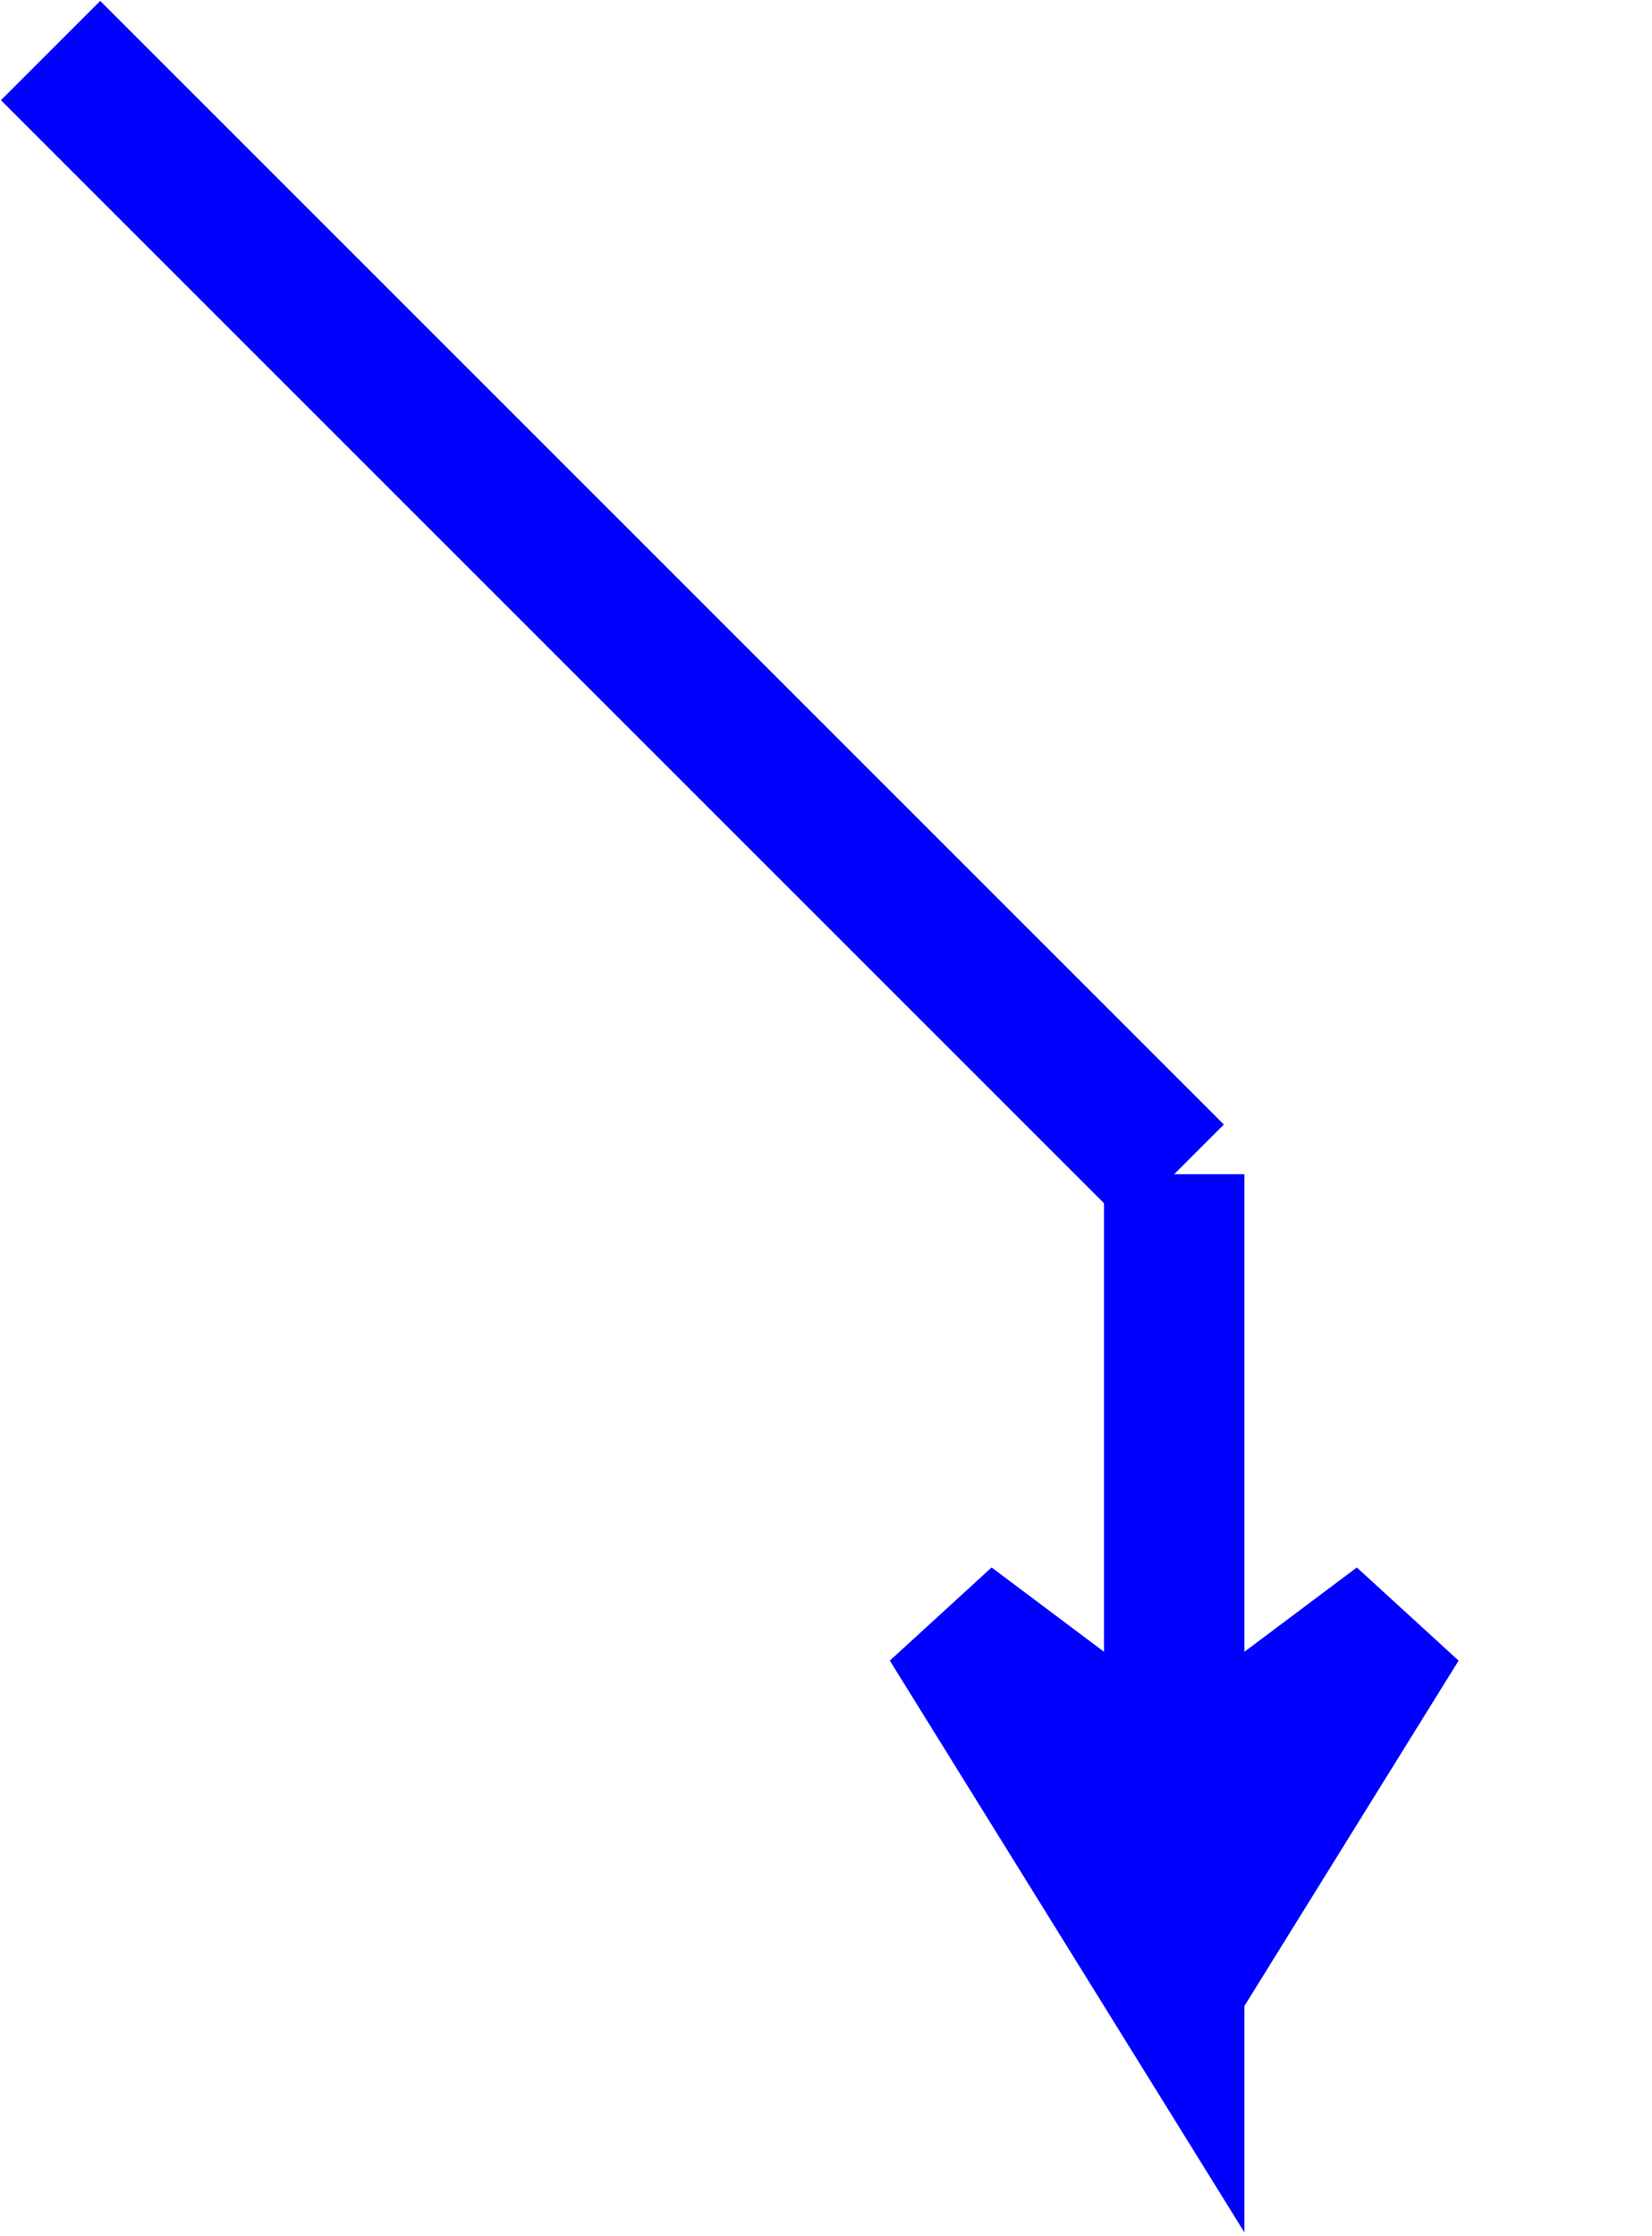
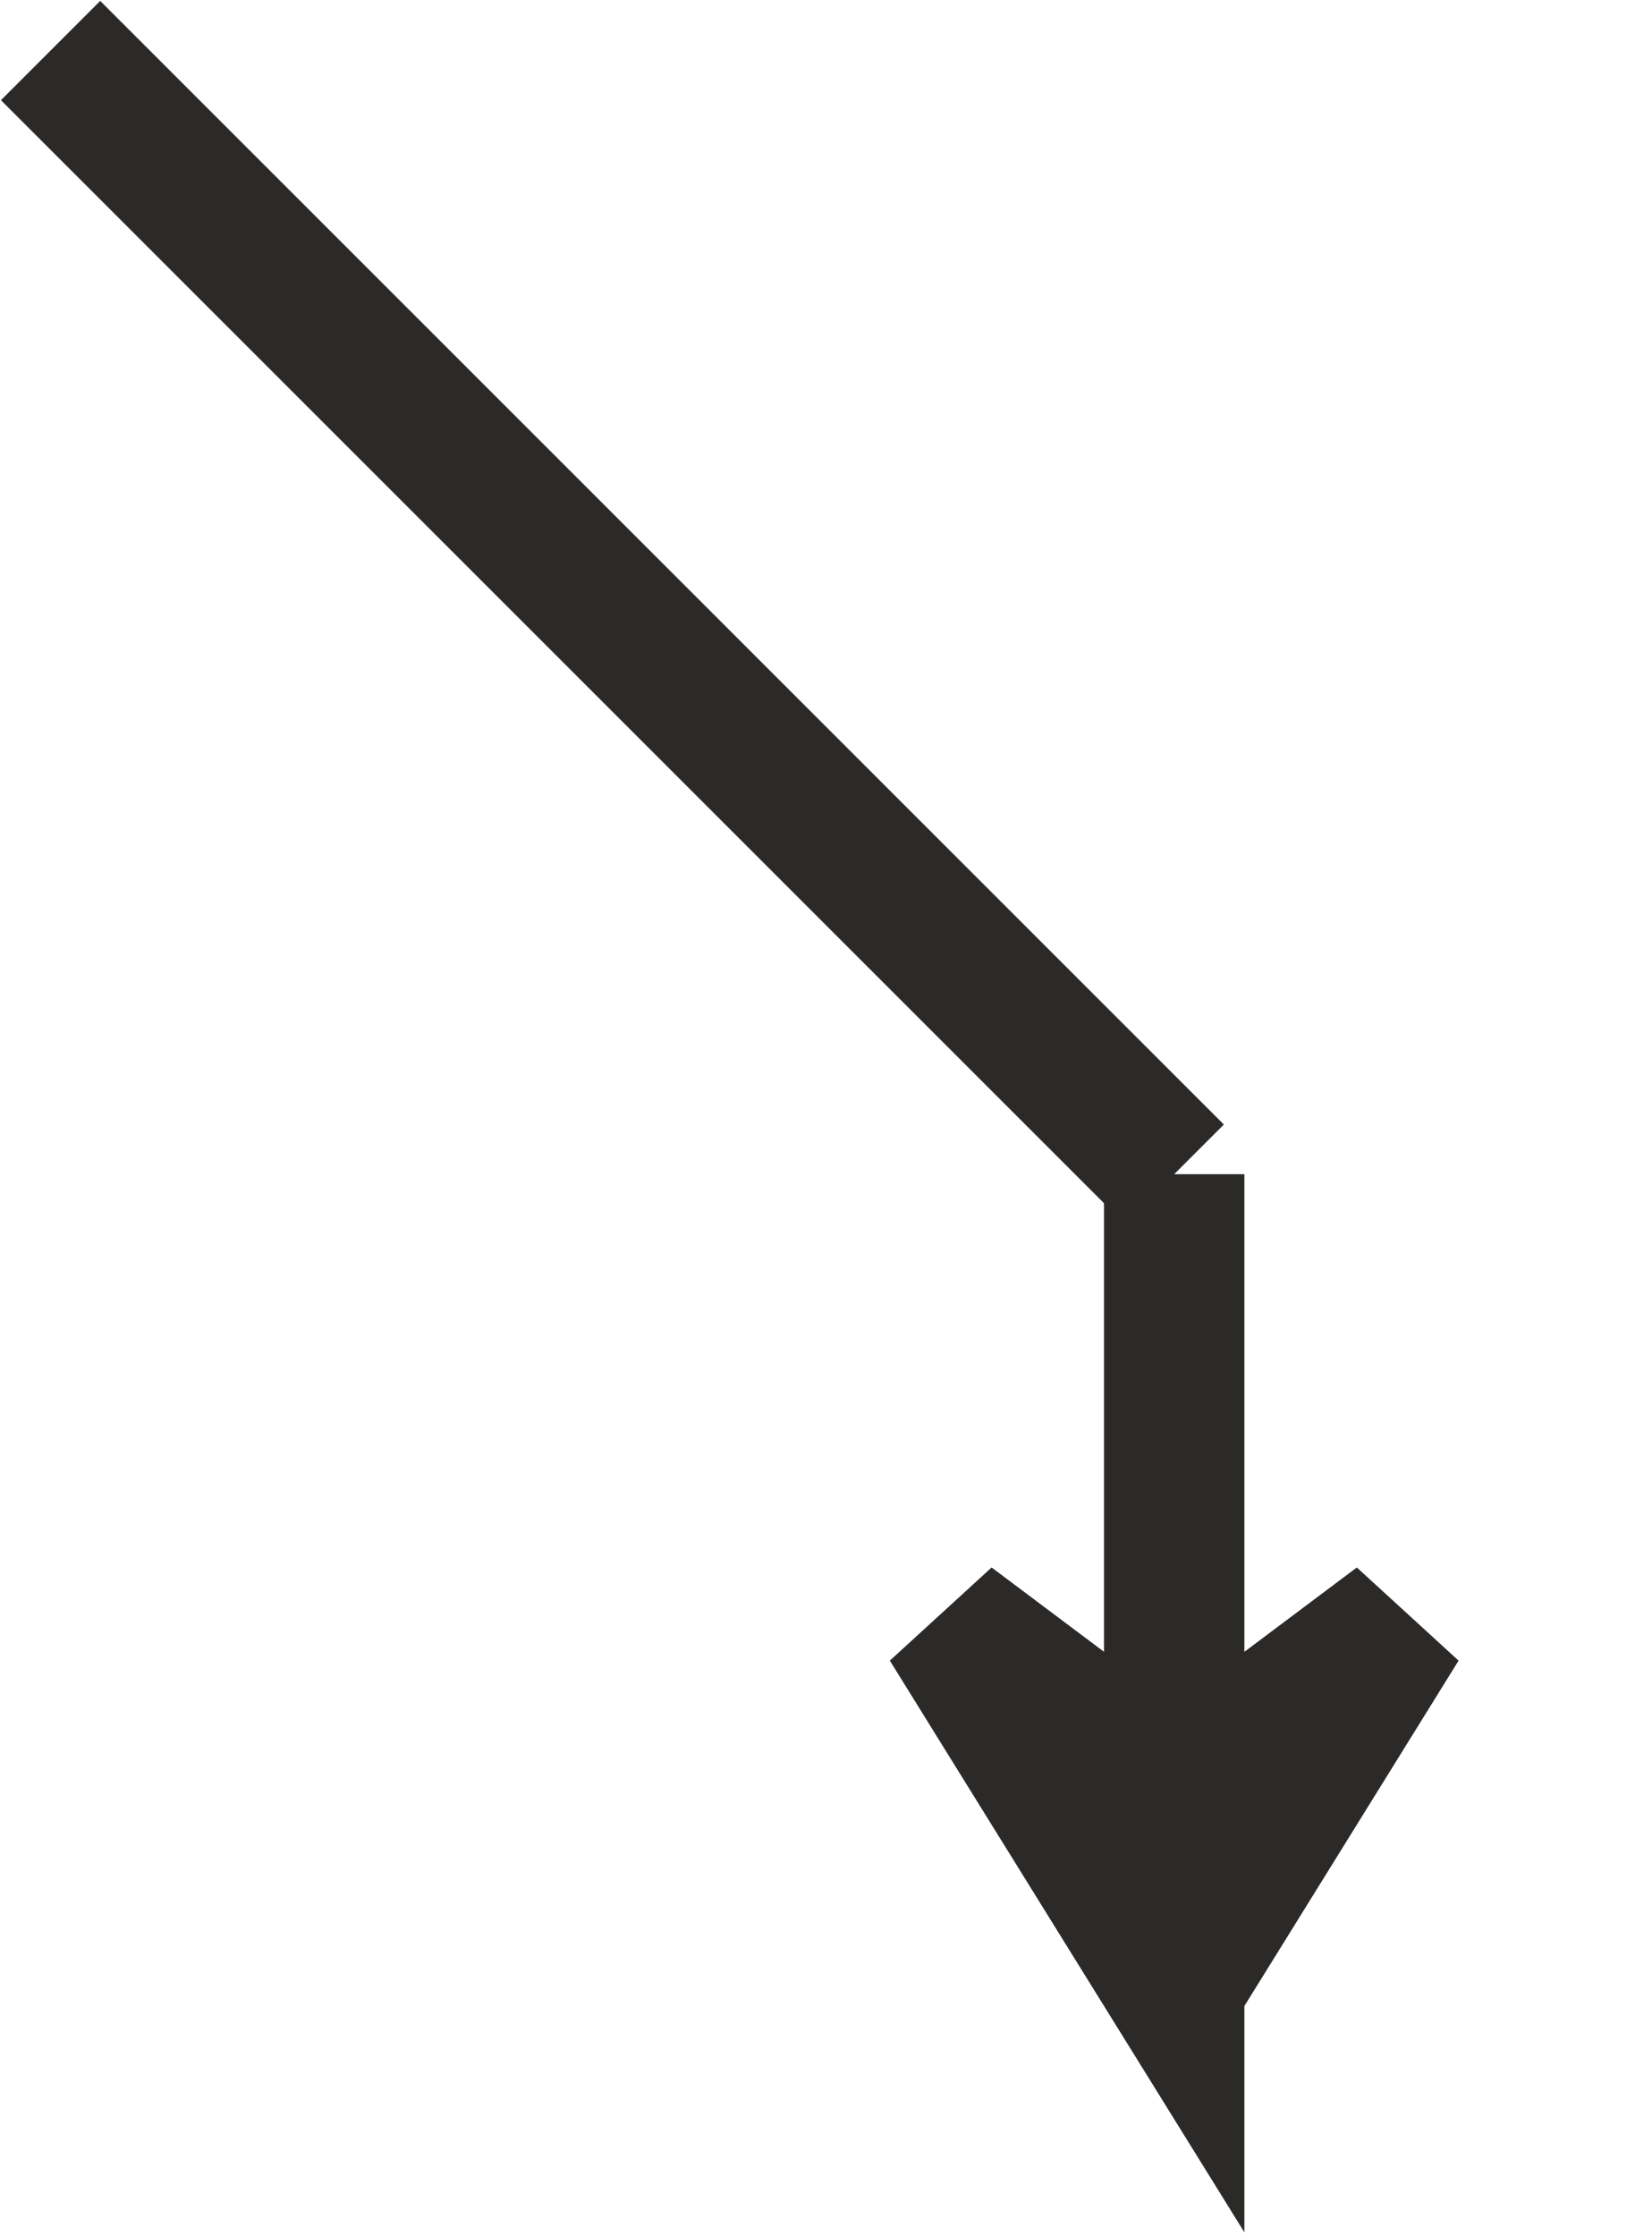
<svg xmlns="http://www.w3.org/2000/svg" xml:space="preserve" width="100%" height="100%" style="shape-rendering:geometricPrecision; text-rendering:geometricPrecision; image-rendering:optimizeQuality; fill-rule:evenodd; clip-rule:evenodd" viewBox="0 0 588 796">
  <defs>
    <style type="text/css">
   
-     .str0 {stroke:blue;stroke-width:49.98}
+     .str0 {stroke:#2B2A29;stroke-width:49.98}
    .fil0 {fill:none}
   
  </style>
  </defs>
  <g id="Слой_x0020_1">
    <polyline class="fil0 str0" points="418,418 418,707 338,578 418,638 498,578 418,707 " />
    <line class="fil0 str0" x1="18" y1="18" x2="418" y2="418" />
  </g>
</svg>
